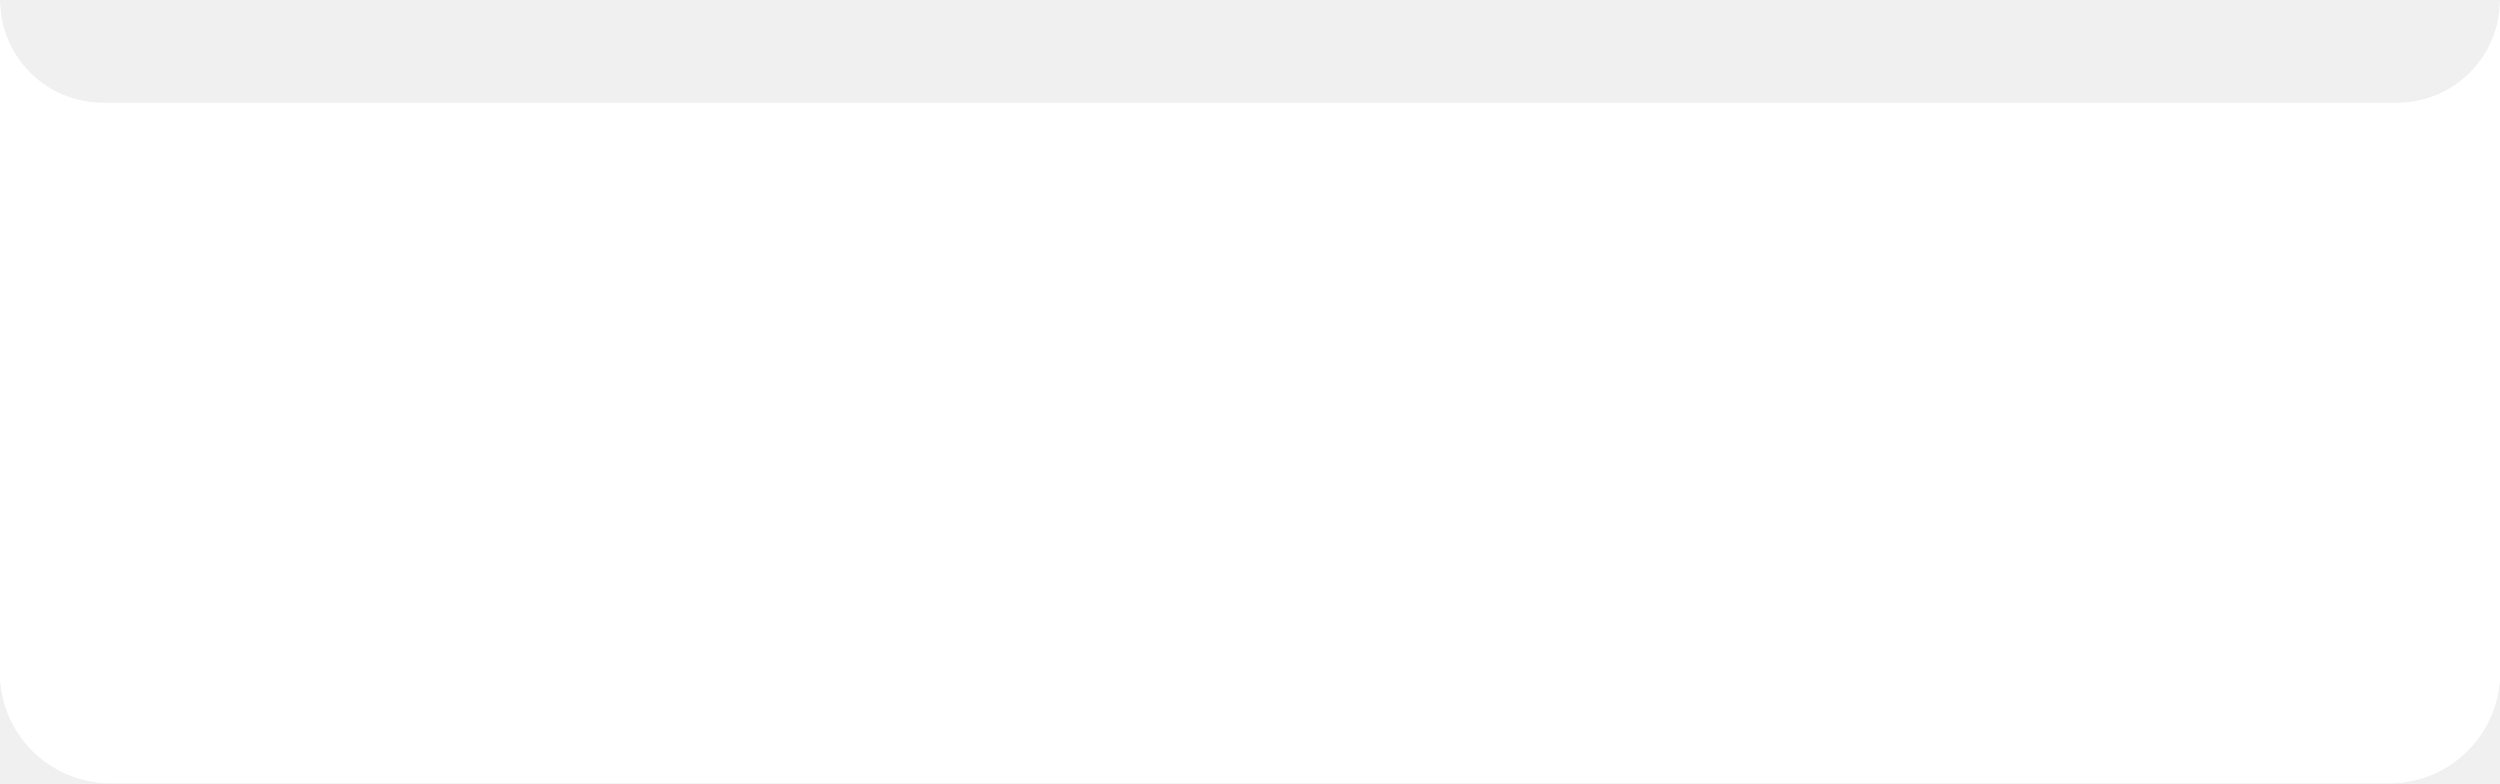
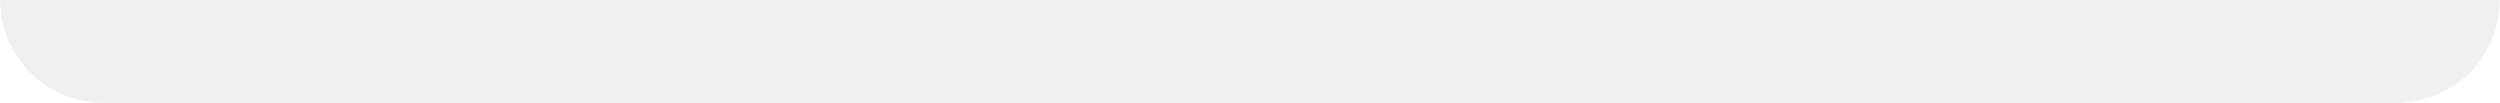
- <svg xmlns="http://www.w3.org/2000/svg" width="632" height="198" viewBox="0 0 632 198" fill="none">
+ <svg xmlns="http://www.w3.org/2000/svg" width="632" height="26" viewBox="0 0 632 26" fill="none">
  <mask id="path-1-inside-1" fill="white">
-     <path fill-rule="evenodd" clip-rule="evenodd" d="M0 0V170C0 185.464 12.536 198 28 198H604C619.464 198 632 185.464 632 170V0C632 14.359 620.359 26 606 26H26C11.641 26 0 14.359 0 0Z" />
+     <path fill-rule="evenodd" clip-rule="evenodd" d="M0 0V26H26C11.641 26 0 14.359 0 0ZM606 26H632V0C632 14.359 620.359 26 606 26Z" />
  </mask>
-   <path fill-rule="evenodd" clip-rule="evenodd" d="M0 0V170C0 185.464 12.536 198 28 198H604C619.464 198 632 185.464 632 170V0C632 14.359 620.359 26 606 26H26C11.641 26 0 14.359 0 0Z" fill="white" />
-   <path d="M2 170V0H-2V170H2ZM28 196C13.641 196 2 184.359 2 170H-2C-2 186.569 11.431 200 28 200V196ZM604 196H28V200H604V196ZM630 170C630 184.359 618.359 196 604 196V200C620.569 200 634 186.569 634 170H630ZM630 0V170H634V0H630ZM630 0C630 13.255 619.255 24 606 24V28C621.464 28 634 15.464 634 0H630ZM606 24H26V28H606V24ZM26 24C12.745 24 2 13.255 2 0H-2C-2 15.464 10.536 28 26 28V24Z" fill="white" mask="url(#path-1-inside-1)" />
+   <path fill-rule="evenodd" clip-rule="evenodd" d="M0 0V26H26C11.641 26 0 14.359 0 0ZM606 26H632V0C632 14.359 620.359 26 606 26Z" fill="white" />
+   <path d="M0 26H-2V28H0V26ZM632 26V28H634V26H632ZM2 26V0H-2V26H2ZM26 24H0V28H26V24ZM26 24C12.745 24 2 13.255 2 0H-2C-2 15.464 10.536 28 26 28V24ZM632 24H606V28H632V24ZM630 0V26H634V0H630ZM630 0C630 13.255 619.255 24 606 24V28C621.464 28 634 15.464 634 0H630Z" fill="white" mask="url(#path-1-inside-1)" />
</svg>
